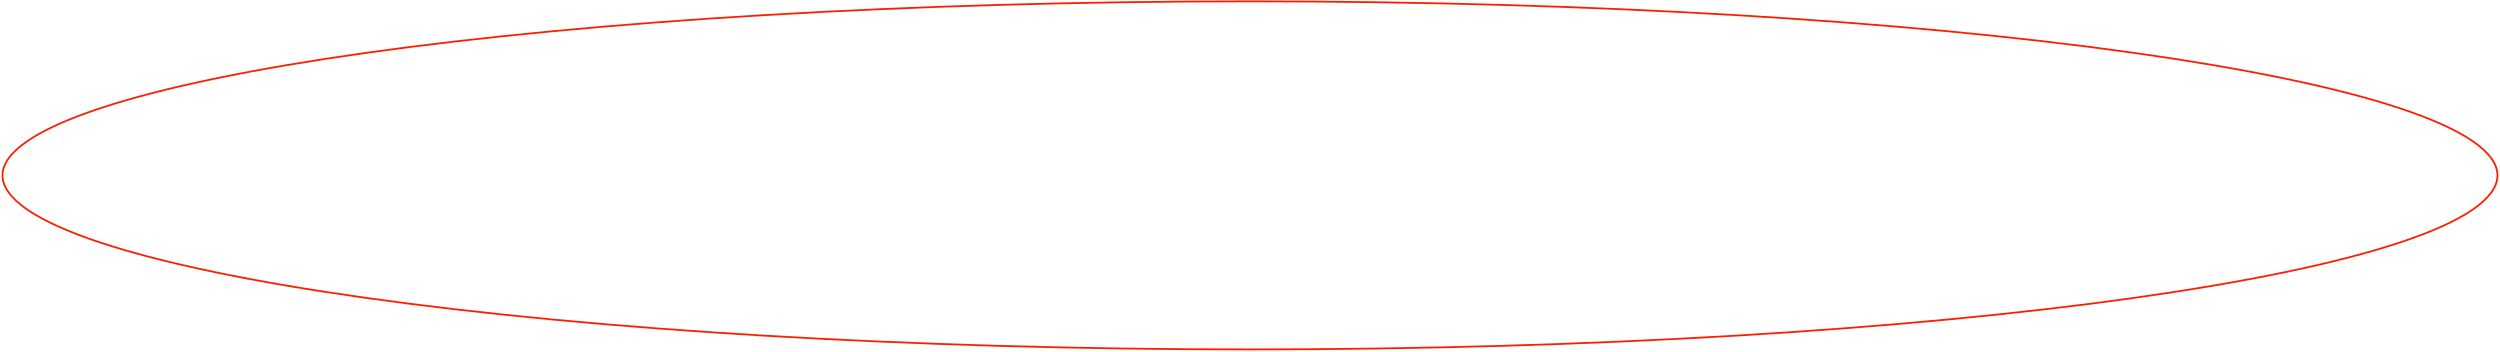
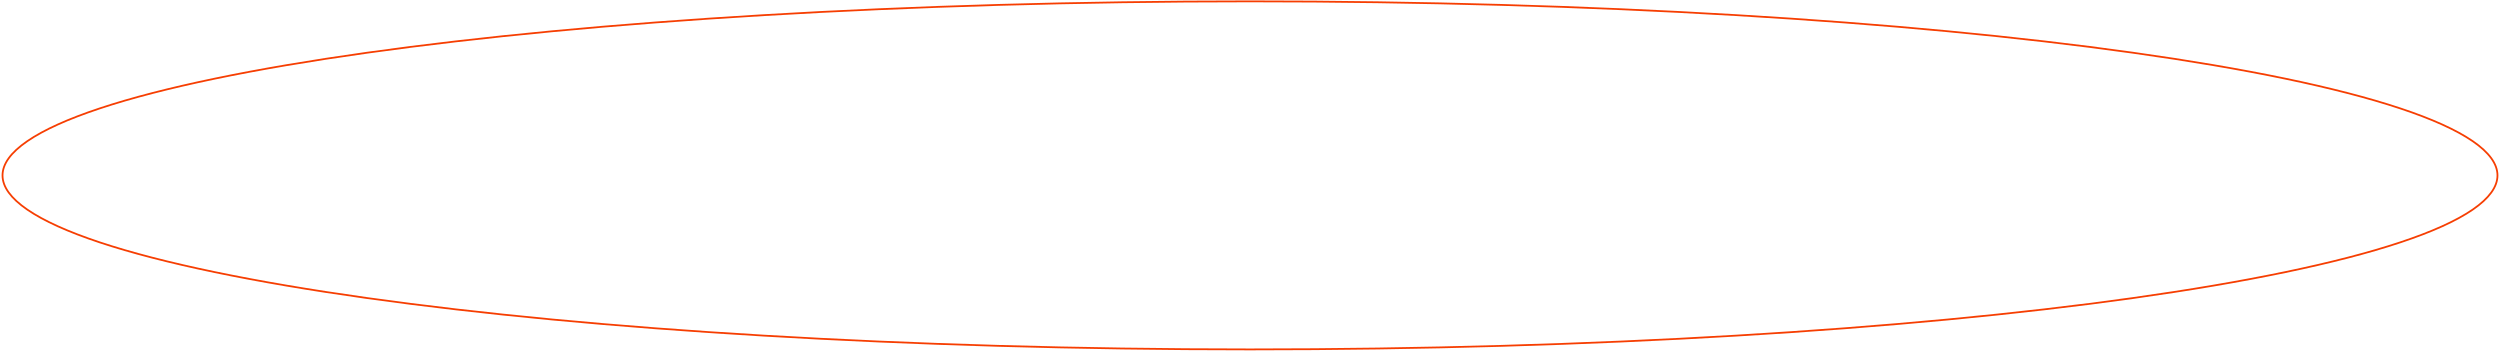
<svg xmlns="http://www.w3.org/2000/svg" width="1386" height="195" viewBox="0 0 1386 195" fill="none">
-   <path d="M1384.6 97.234C1384.6 103.562 1380.02 109.92 1370.86 116.212C1361.72 122.483 1348.19 128.562 1330.7 134.37C1295.73 145.982 1245.09 156.45 1182.46 165.246C1057.21 182.836 884.161 193.718 692.998 193.718C501.834 193.718 328.784 182.836 203.537 165.246C140.908 156.45 90.264 145.982 55.293 134.37C37.802 128.562 24.277 122.483 15.139 116.212C5.971 109.92 1.398 103.562 1.398 97.234C1.398 90.906 5.971 84.548 15.139 78.256C24.277 71.985 37.802 65.906 55.293 60.098C90.264 48.486 140.908 38.017 203.537 29.222C328.784 11.632 501.834 0.75 692.998 0.75C884.161 0.75 1057.21 11.632 1182.46 29.222C1245.09 38.017 1295.73 48.486 1330.7 60.098C1348.19 65.906 1361.72 71.985 1370.86 78.256C1380.02 84.548 1384.6 90.906 1384.6 97.234Z" stroke="#FF1D00" strokeWidth="1.5" />
+   <path d="M1384.6 97.234C1384.6 103.562 1380.02 109.92 1370.86 116.212C1361.72 122.483 1348.19 128.562 1330.7 134.37C1295.73 145.982 1245.09 156.45 1182.46 165.246C1057.21 182.836 884.161 193.718 692.998 193.718C501.834 193.718 328.784 182.836 203.537 165.246C140.908 156.45 90.264 145.982 55.293 134.37C37.802 128.562 24.277 122.483 15.139 116.212C5.971 109.92 1.398 103.562 1.398 97.234C1.398 90.906 5.971 84.548 15.139 78.256C24.277 71.985 37.802 65.906 55.293 60.098C90.264 48.486 140.908 38.017 203.537 29.222C328.784 11.632 501.834 0.75 692.998 0.75C884.161 0.75 1057.21 11.632 1182.46 29.222C1245.09 38.017 1295.73 48.486 1330.7 60.098C1348.19 65.906 1361.72 71.985 1370.86 78.256C1380.02 84.548 1384.6 90.906 1384.6 97.234Z" stroke="#f63e02" strokeWidth="1.5" />
</svg>
